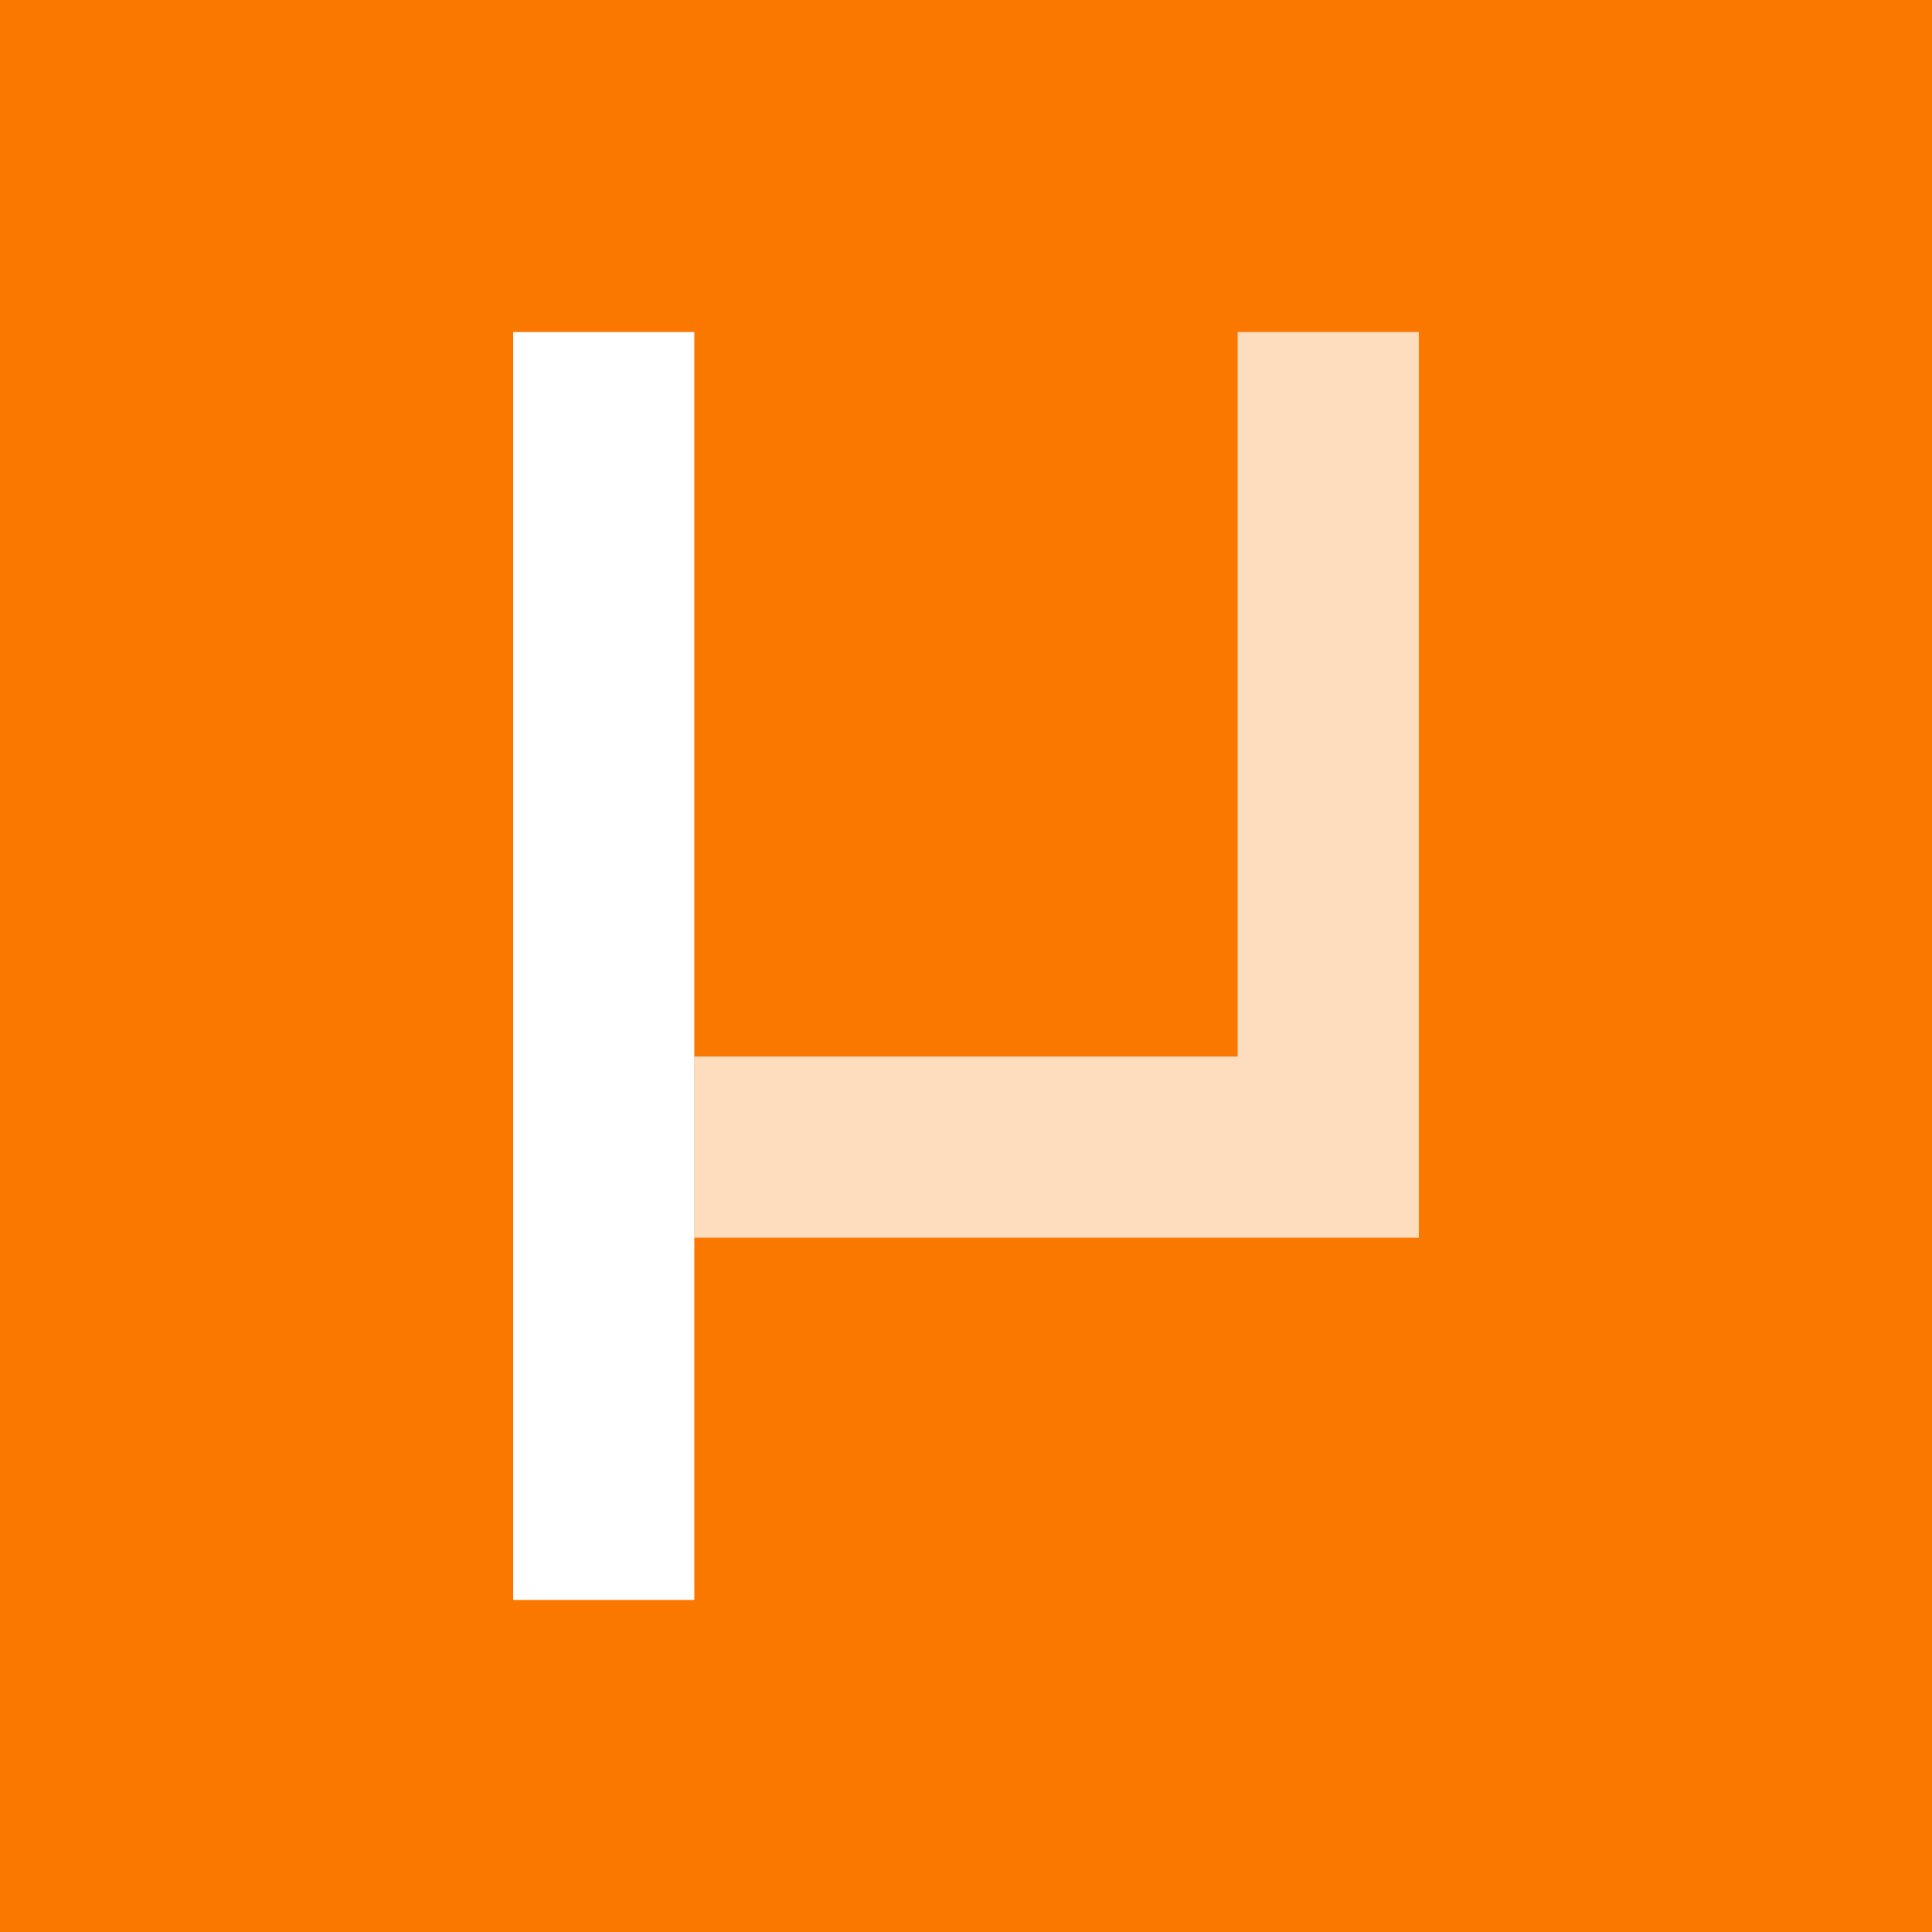
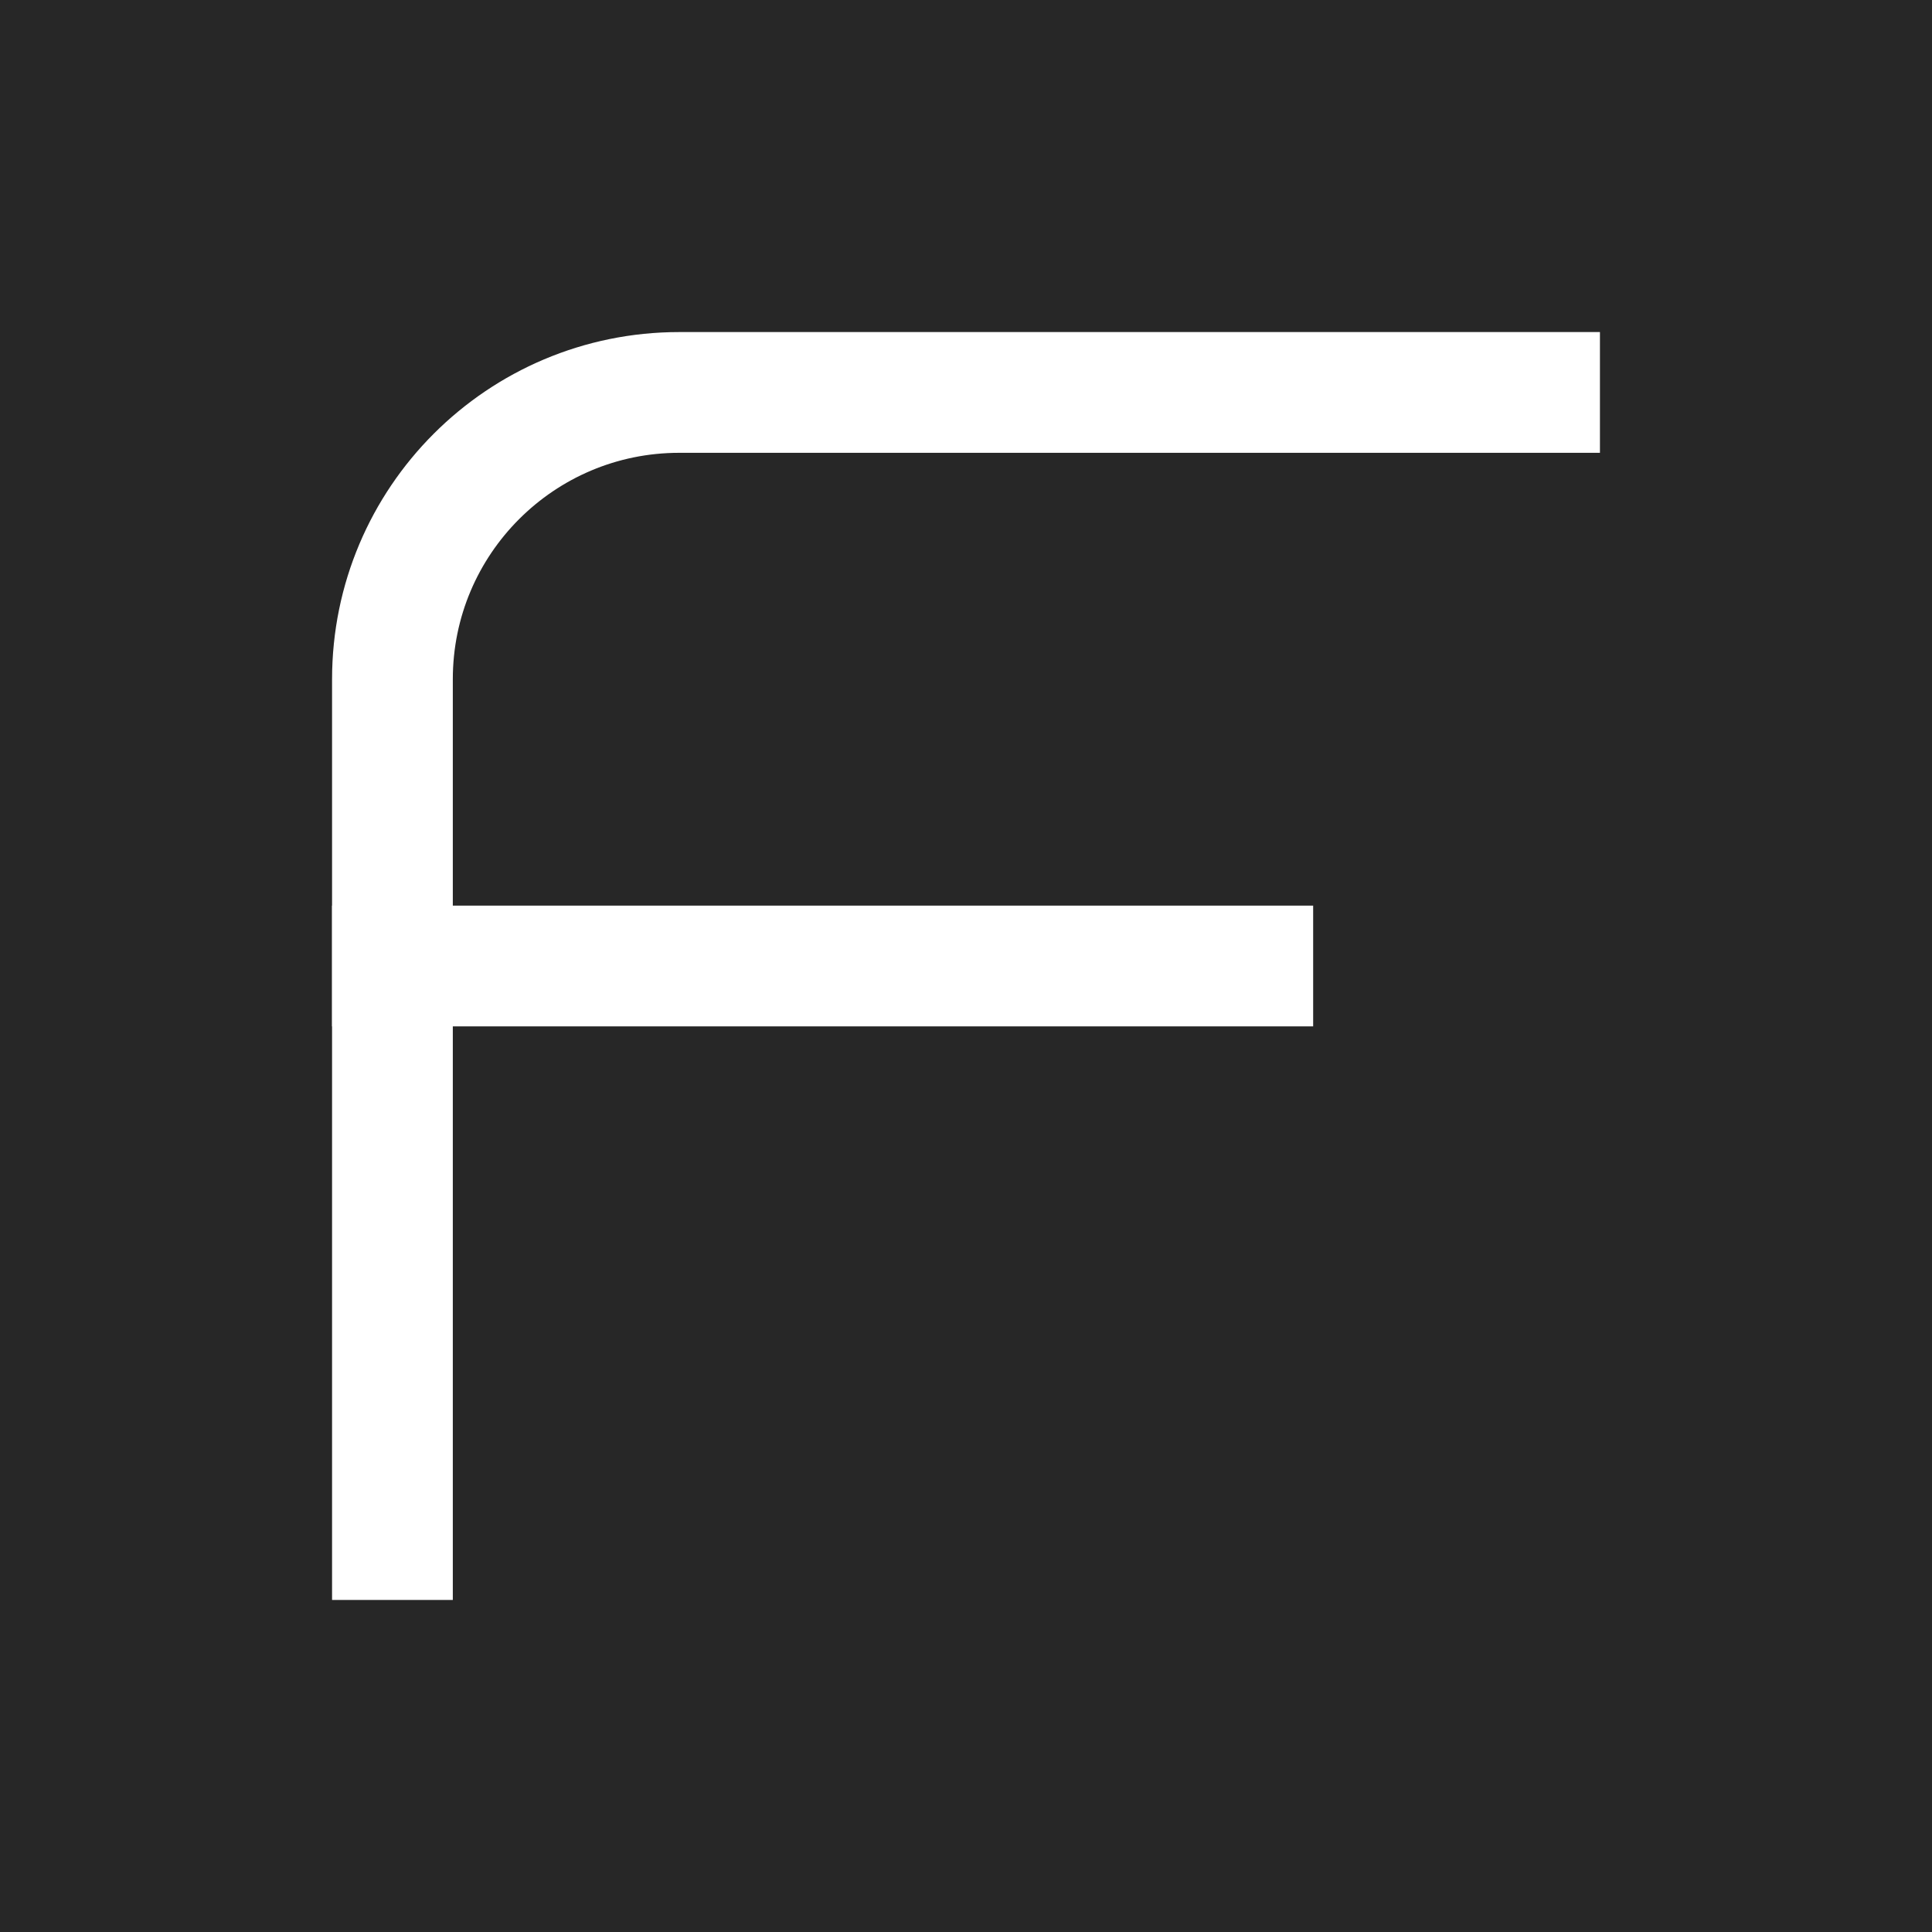
<svg xmlns="http://www.w3.org/2000/svg" id="_レイヤー_1" data-name="レイヤー 1" viewBox="0 0 1024 1024">
  <defs>
    <style>
      .cls-1 {
-         opacity: .75;
+         fill: #272727;
      }

-       .cls-1, .cls-2 {
-         fill: #fff;
-       }
- 
-       .cls-3 {
-         fill: #fa7800;
+       .cls-2 {
+         fill: none;
+         stroke: #fff;
+         stroke-linecap: square;
+         stroke-miterlimit: 10;
+         stroke-width: 64px;
      }
    </style>
  </defs>
-   <rect class="cls-3" x="0" y="0" width="1024" height="1024" />
+   <rect class="cls-1" x="0" width="1024" height="1024" />
  <g>
-     <rect class="cls-2" x="-16" y="464" width="672" height="96" transform="translate(-192 832) rotate(-90)" />
-     <polygon class="cls-1" points="752 176 752 656 368 656 368 560 656 560 656 176 752 176" />
+     <path class="cls-2" d="M208,816v-456c0-83.95,68.05-152,152-152h456" />
+     <line class="cls-2" x1="208" y1="512" x2="664" y2="512" />
  </g>
</svg>
